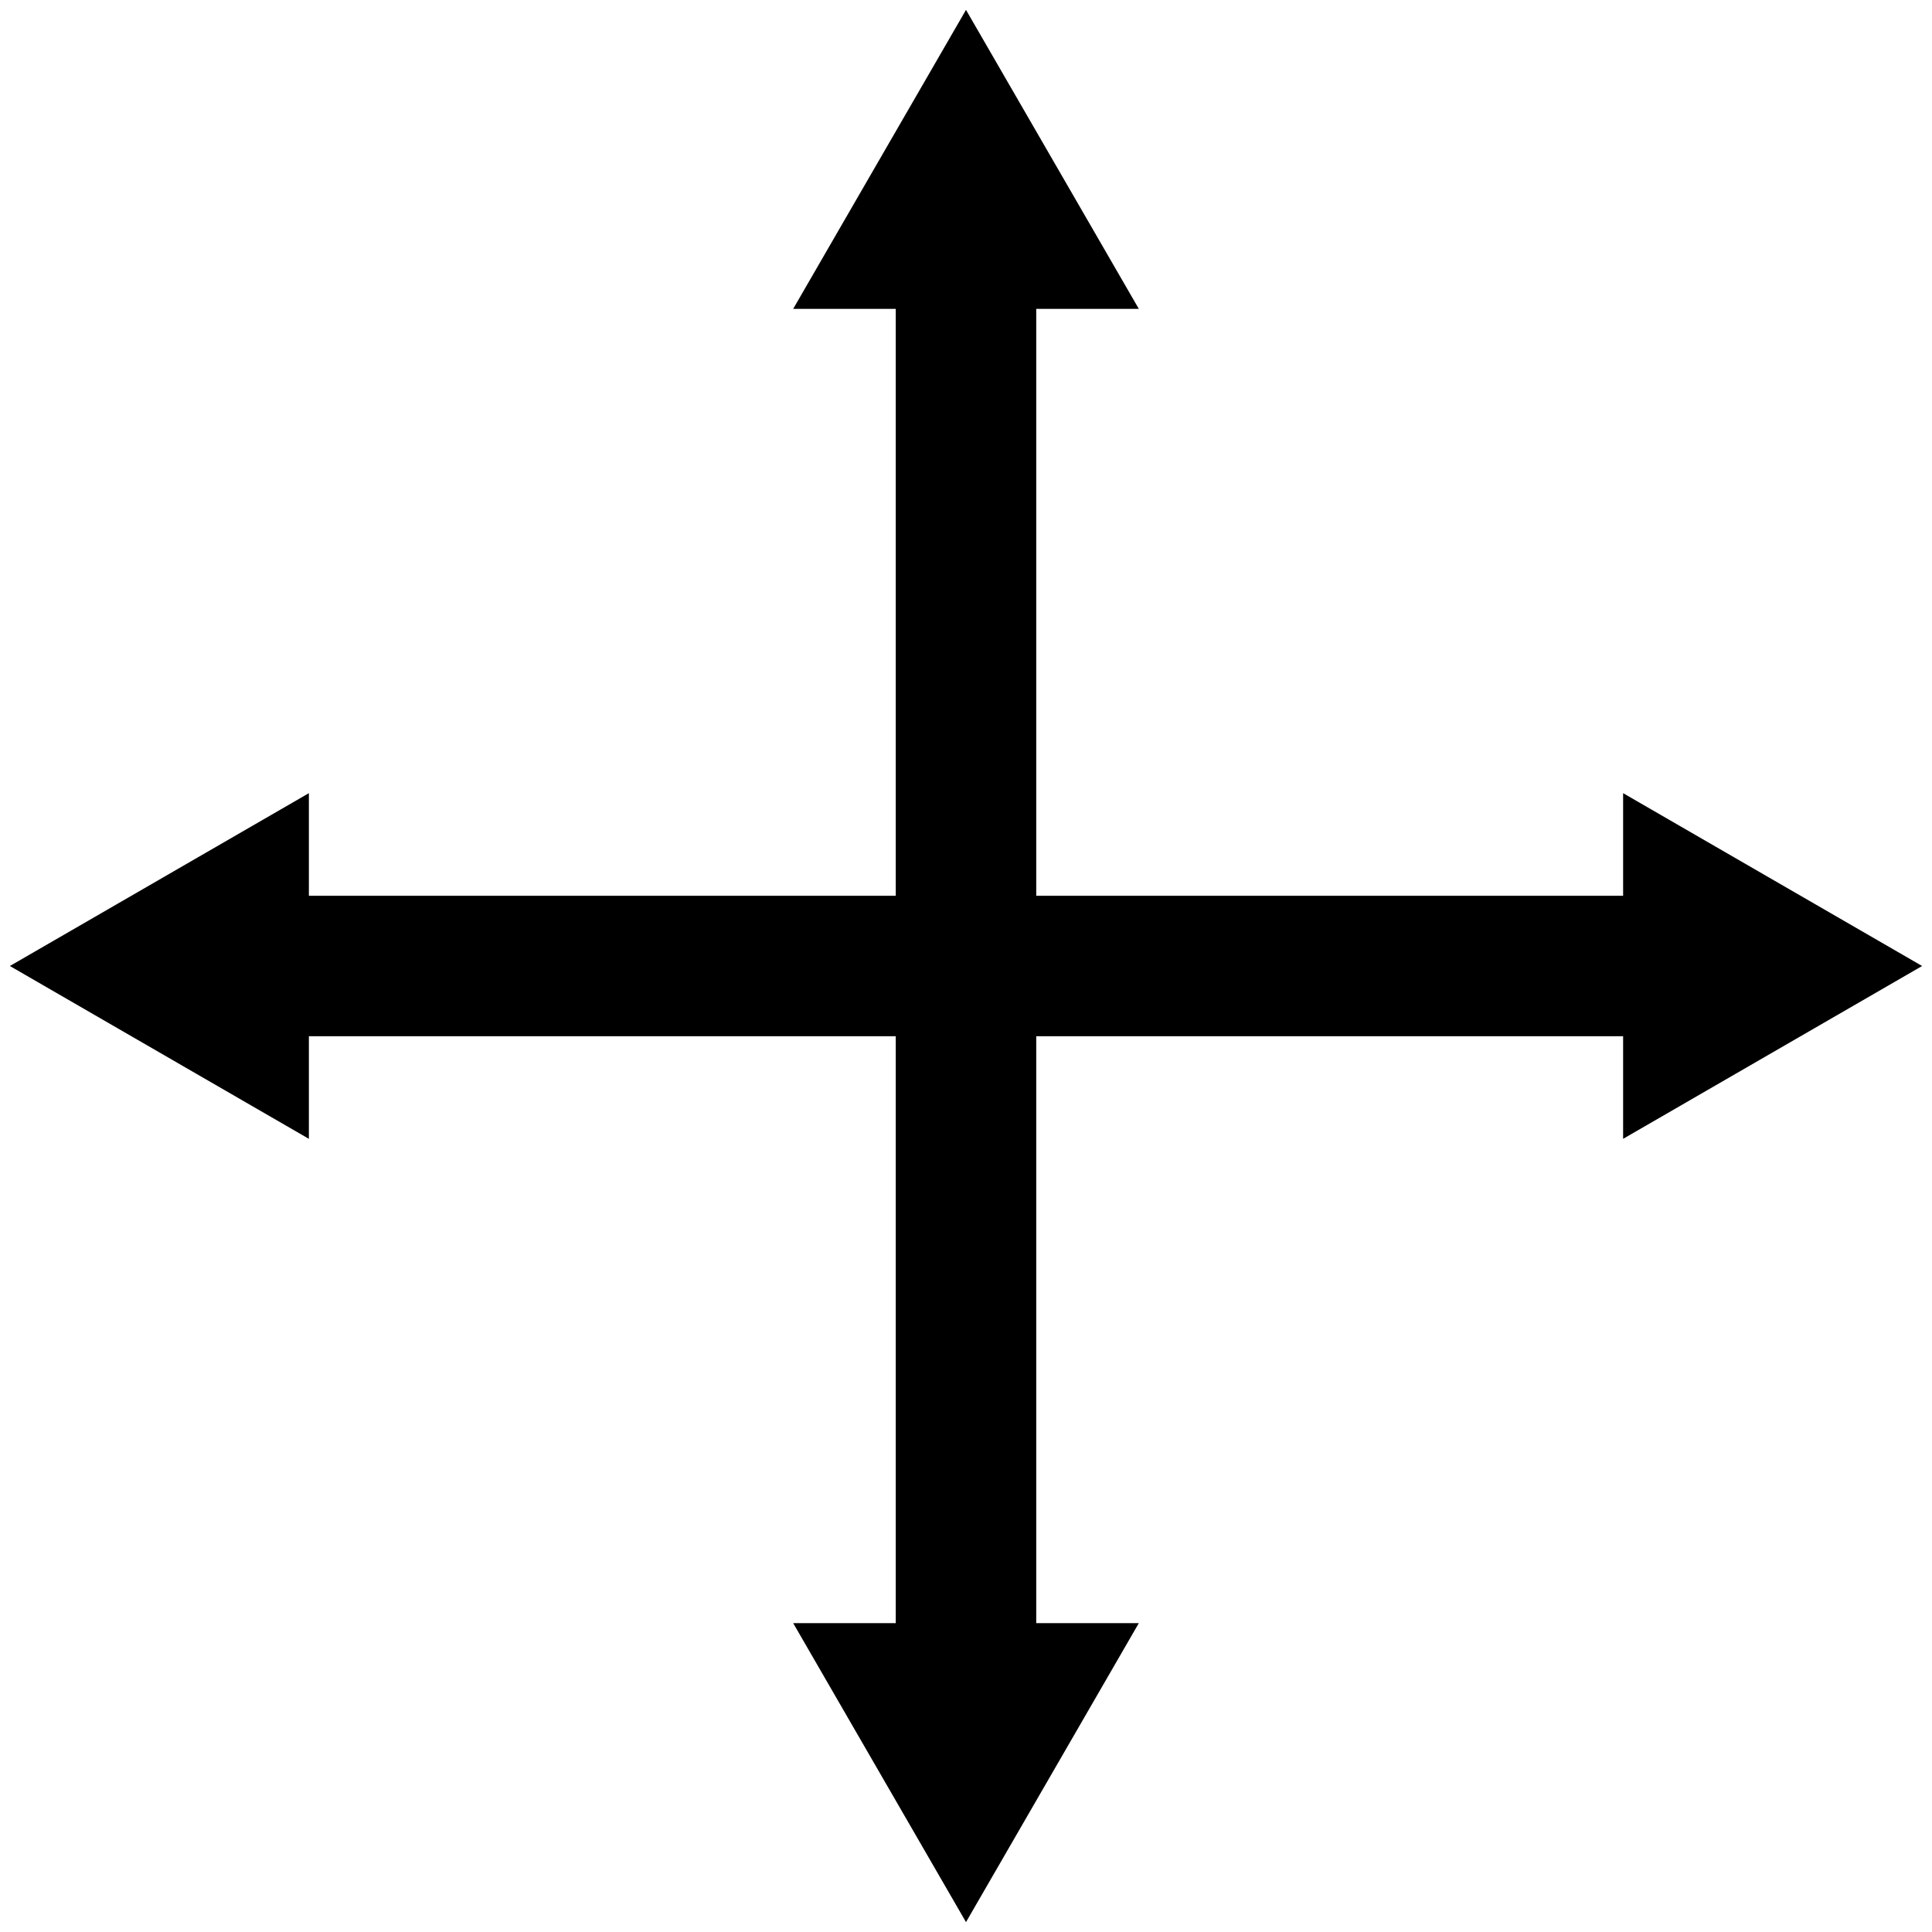
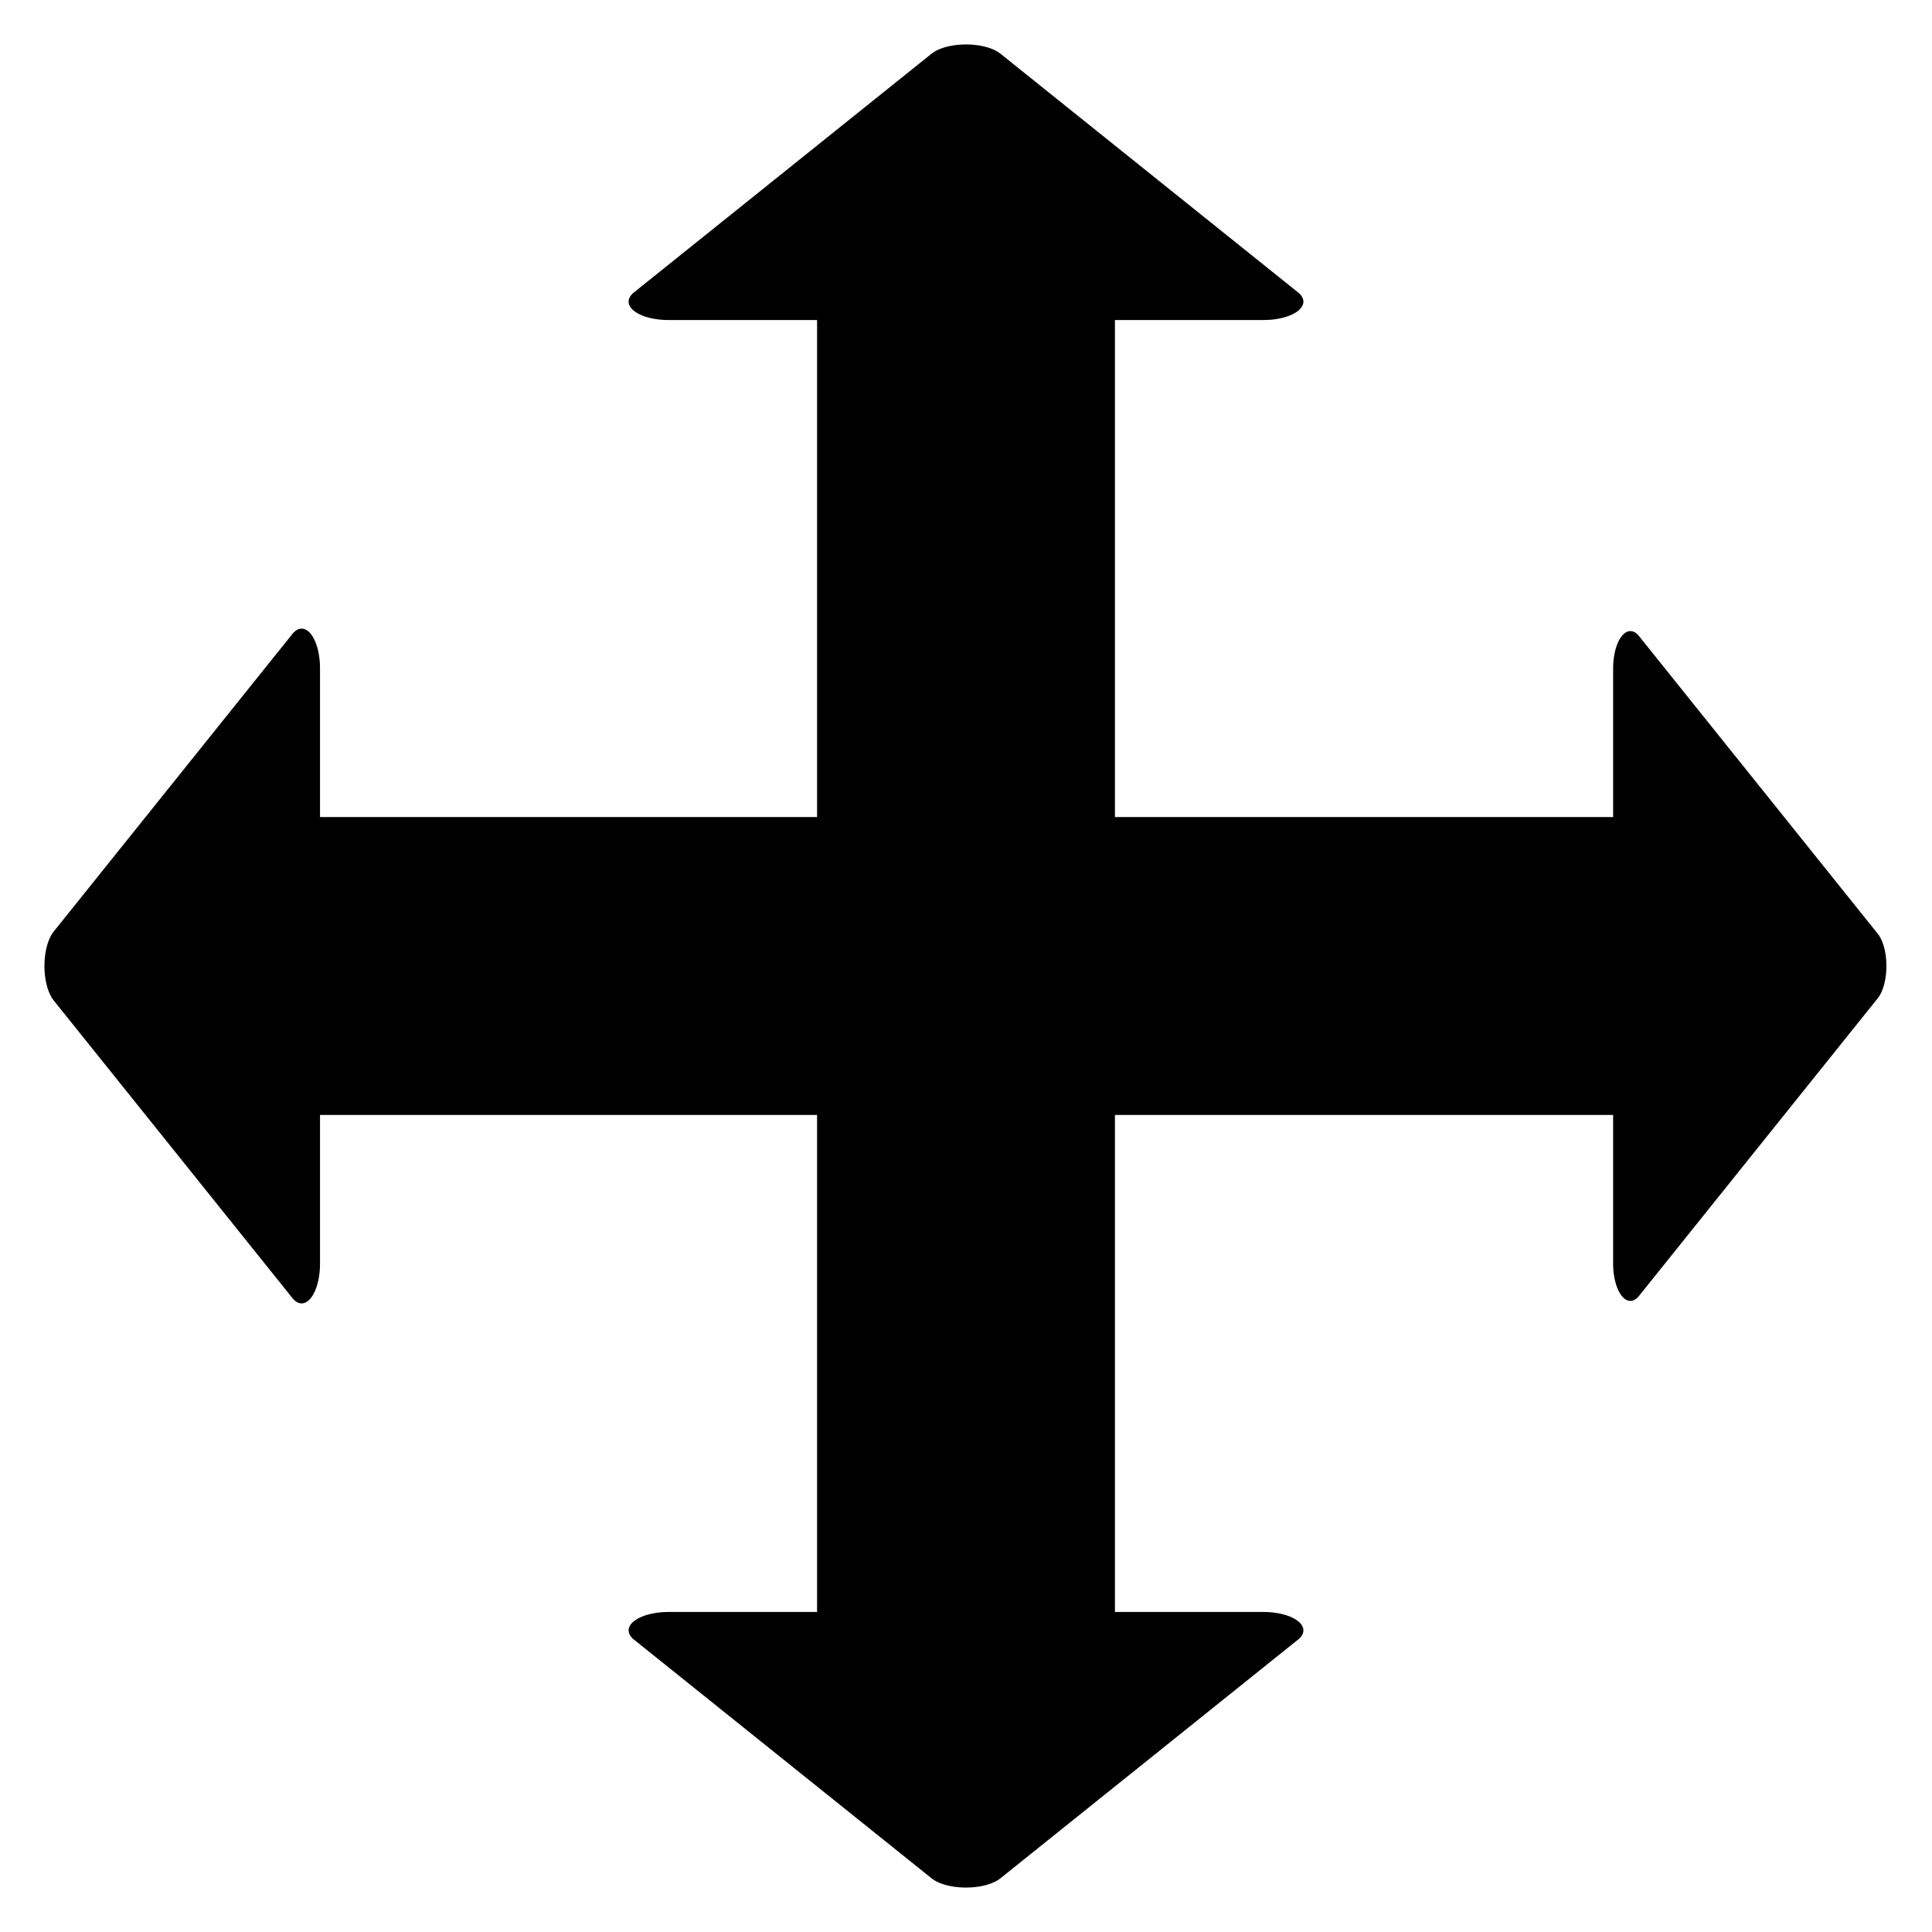
<svg xmlns="http://www.w3.org/2000/svg" width="600" height="600" id="svg3973" version="1.0">
  <defs id="defs3975">
    <marker orient="auto" refY="0.0" refX="0.0" id="TriangleOutS" style="overflow:visible">
      <path id="path3912" d="M 5.77,0.0 L -2.88,5.0 L -2.88,-5.0 L 5.77,0.0 z " style="fill-rule:evenodd;stroke:#000000;stroke-width:1.0pt;marker-start:none" transform="scale(0.2)" />
    </marker>
    <marker orient="auto" refY="0.0" refX="0.0" id="TriangleInS" style="overflow:visible">
      <path id="path3903" d="M 5.77,0.0 L -2.88,5.0 L -2.88,-5.0 L 5.77,0.0 z " style="fill-rule:evenodd;stroke:#000000;stroke-width:1.0pt;marker-start:none" transform="scale(-0.2)" />
    </marker>
    <marker orient="auto" refY="0.0" refX="0.0" id="Arrow1Sstart" style="overflow:visible">
      <path id="path3775" d="M 0.0,0.0 L 5.0,-5.0 L -12.5,0.0 L 5.0,5.0 L 0.0,0.0 z " style="fill-rule:evenodd;stroke:#000000;stroke-width:1.0pt;marker-start:none" transform="scale(0.2) translate(6,0)" />
    </marker>
    <marker orient="auto" refY="0.0" refX="0.0" id="Arrow2Sstart" style="overflow:visible">
      <path id="path3793" style="font-size:12.0;fill-rule:evenodd;stroke-width:0.625;stroke-linejoin:round" d="M 8.719,4.034 L -2.207,0.016 L 8.719,-4.002 C 6.973,-1.63 6.983,1.616 8.719,4.034 z " transform="scale(0.3) translate(-2.3,0)" />
    </marker>
    <marker orient="auto" refY="0.0" refX="0.0" id="Arrow2Mstart" style="overflow:visible">
      <path id="path3787" style="font-size:12.0;fill-rule:evenodd;stroke-width:0.625;stroke-linejoin:round" d="M 8.719,4.034 L -2.207,0.016 L 8.719,-4.002 C 6.973,-1.63 6.983,1.616 8.719,4.034 z " transform="scale(0.6) translate(0,0)" />
    </marker>
    <marker orient="auto" refY="0.0" refX="0.0" id="Arrow1Lstart" style="overflow:visible">
      <path id="path4021" d="M 0.0,0.0 L 5.0,-5.0 L -12.5,0.0 L 5.0,5.0 L 0.0,0.0 z " style="fill-rule:evenodd;stroke:#000000;stroke-width:1.0pt;marker-start:none" transform="scale(0.8) translate(12.5,0)" />
    </marker>
  </defs>
  <g id="layer1" transform="translate(-461.3438,212.875)">
-     <g id="g5167" transform="translate(120,0)">
+     <g id="g5167" transform="matrix(2.120491,0,0,0.9830602,-598.6201,1.475881)">
      <path style="color:#000000;font-style:normal;font-variant:normal;font-weight:normal;font-stretch:normal;font-size:medium;line-height:normal;font-family:Sans;-inkscape-font-specification:Sans;text-indent:0;text-align:start;text-decoration:none;text-decoration-line:none;letter-spacing:normal;word-spacing:normal;text-transform:none;direction:ltr;block-progression:tb;writing-mode:lr-tb;baseline-shift:baseline;text-anchor:start;display:inline;overflow:visible;visibility:visible;fill:#000000;fill-opacity:1;stroke:none;stroke-width:43.6;marker:none;enable-background:accumulate" d="m 641,-169.969 a 21.802,21.802 0 0 0 -21.469,22.094 l 0,470 a 21.812,21.812 0 0 0 43.625,0 l 0,-470 A 21.802,21.802 0 0 0 641,-169.969 Z" id="path2990" />
-       <path style="fill-rule:evenodd;stroke:#000000;stroke-width:8.72pt;marker-start:none" d="m 641.344,-198.189 43.6,75.428 -87.2,0 43.6,-75.428 z" id="path5173" />
-       <path style="fill-rule:evenodd;stroke:#000000;stroke-width:8.72pt;marker-start:none" d="m 641.344,372.439 -43.6,-75.428 87.2,0 -43.6,75.428 z" id="path5175" />
+       <path style="fill-rule:evenodd;stroke:#000000;stroke-width:8.72pt;marker-start:none;stroke-linejoin:round" d="m 641.344,-198.189 43.6,75.428 -87.2,0 43.6,-75.428 z" id="path5173" />
+       <path style="fill-rule:evenodd;stroke:#000000;stroke-width:8.72pt;marker-start:none;stroke-linejoin:round" d="m 641.344,372.439 -43.6,-75.428 87.2,0 -43.6,75.428 z" id="path5175" />
    </g>
-     <g id="g5157" transform="translate(0,-110)">
+     <g id="g5157" transform="matrix(0.9830602,0,0,2.120491,12.89702,-330.8768)">
      <path style="color:#000000;font-style:normal;font-variant:normal;font-weight:normal;font-stretch:normal;font-size:medium;line-height:normal;font-family:Sans;-inkscape-font-specification:Sans;text-indent:0;text-align:start;text-decoration:none;text-decoration-line:none;letter-spacing:normal;word-spacing:normal;text-transform:none;direction:ltr;block-progression:tb;writing-mode:lr-tb;baseline-shift:baseline;text-anchor:start;display:inline;overflow:visible;visibility:visible;fill:#000000;fill-opacity:1;stroke:none;stroke-width:43.6;marker:none;enable-background:accumulate" d="m 526.344,175.312 a 21.812,21.812 0 1 0 0,43.625 l 470,0 a 21.812,21.812 0 0 0 0,-43.625 l -470,0 z" id="path5155" />
-       <path style="fill-rule:evenodd;stroke:#000000;stroke-width:8.72pt;marker-start:none" d="m 1046.658,197.125 -75.428,43.6 0,-87.2 75.428,43.6 z" id="path5163" />
-       <path style="fill-rule:evenodd;stroke:#000000;stroke-width:8.72pt;marker-start:none" d="m 476.029,197.125 75.428,-43.6 0,87.2 -75.428,-43.6 z" id="path5165" />
+       <path style="fill-rule:evenodd;stroke:#000000;stroke-width:10.9;marker-start:none;stroke-miterlimit:4;stroke-dasharray:none;stroke-linejoin:round" d="m 1046.658,197.125 -75.428,43.6 0,-87.2 75.428,43.6 z" id="path5163" />
+       <path style="fill-rule:evenodd;stroke:#000000;stroke-width:8.72pt;marker-start:none;stroke-linejoin:round" d="m 476.029,197.125 75.428,-43.6 0,87.2 -75.428,-43.6 z" id="path5165" />
    </g>
  </g>
</svg>
